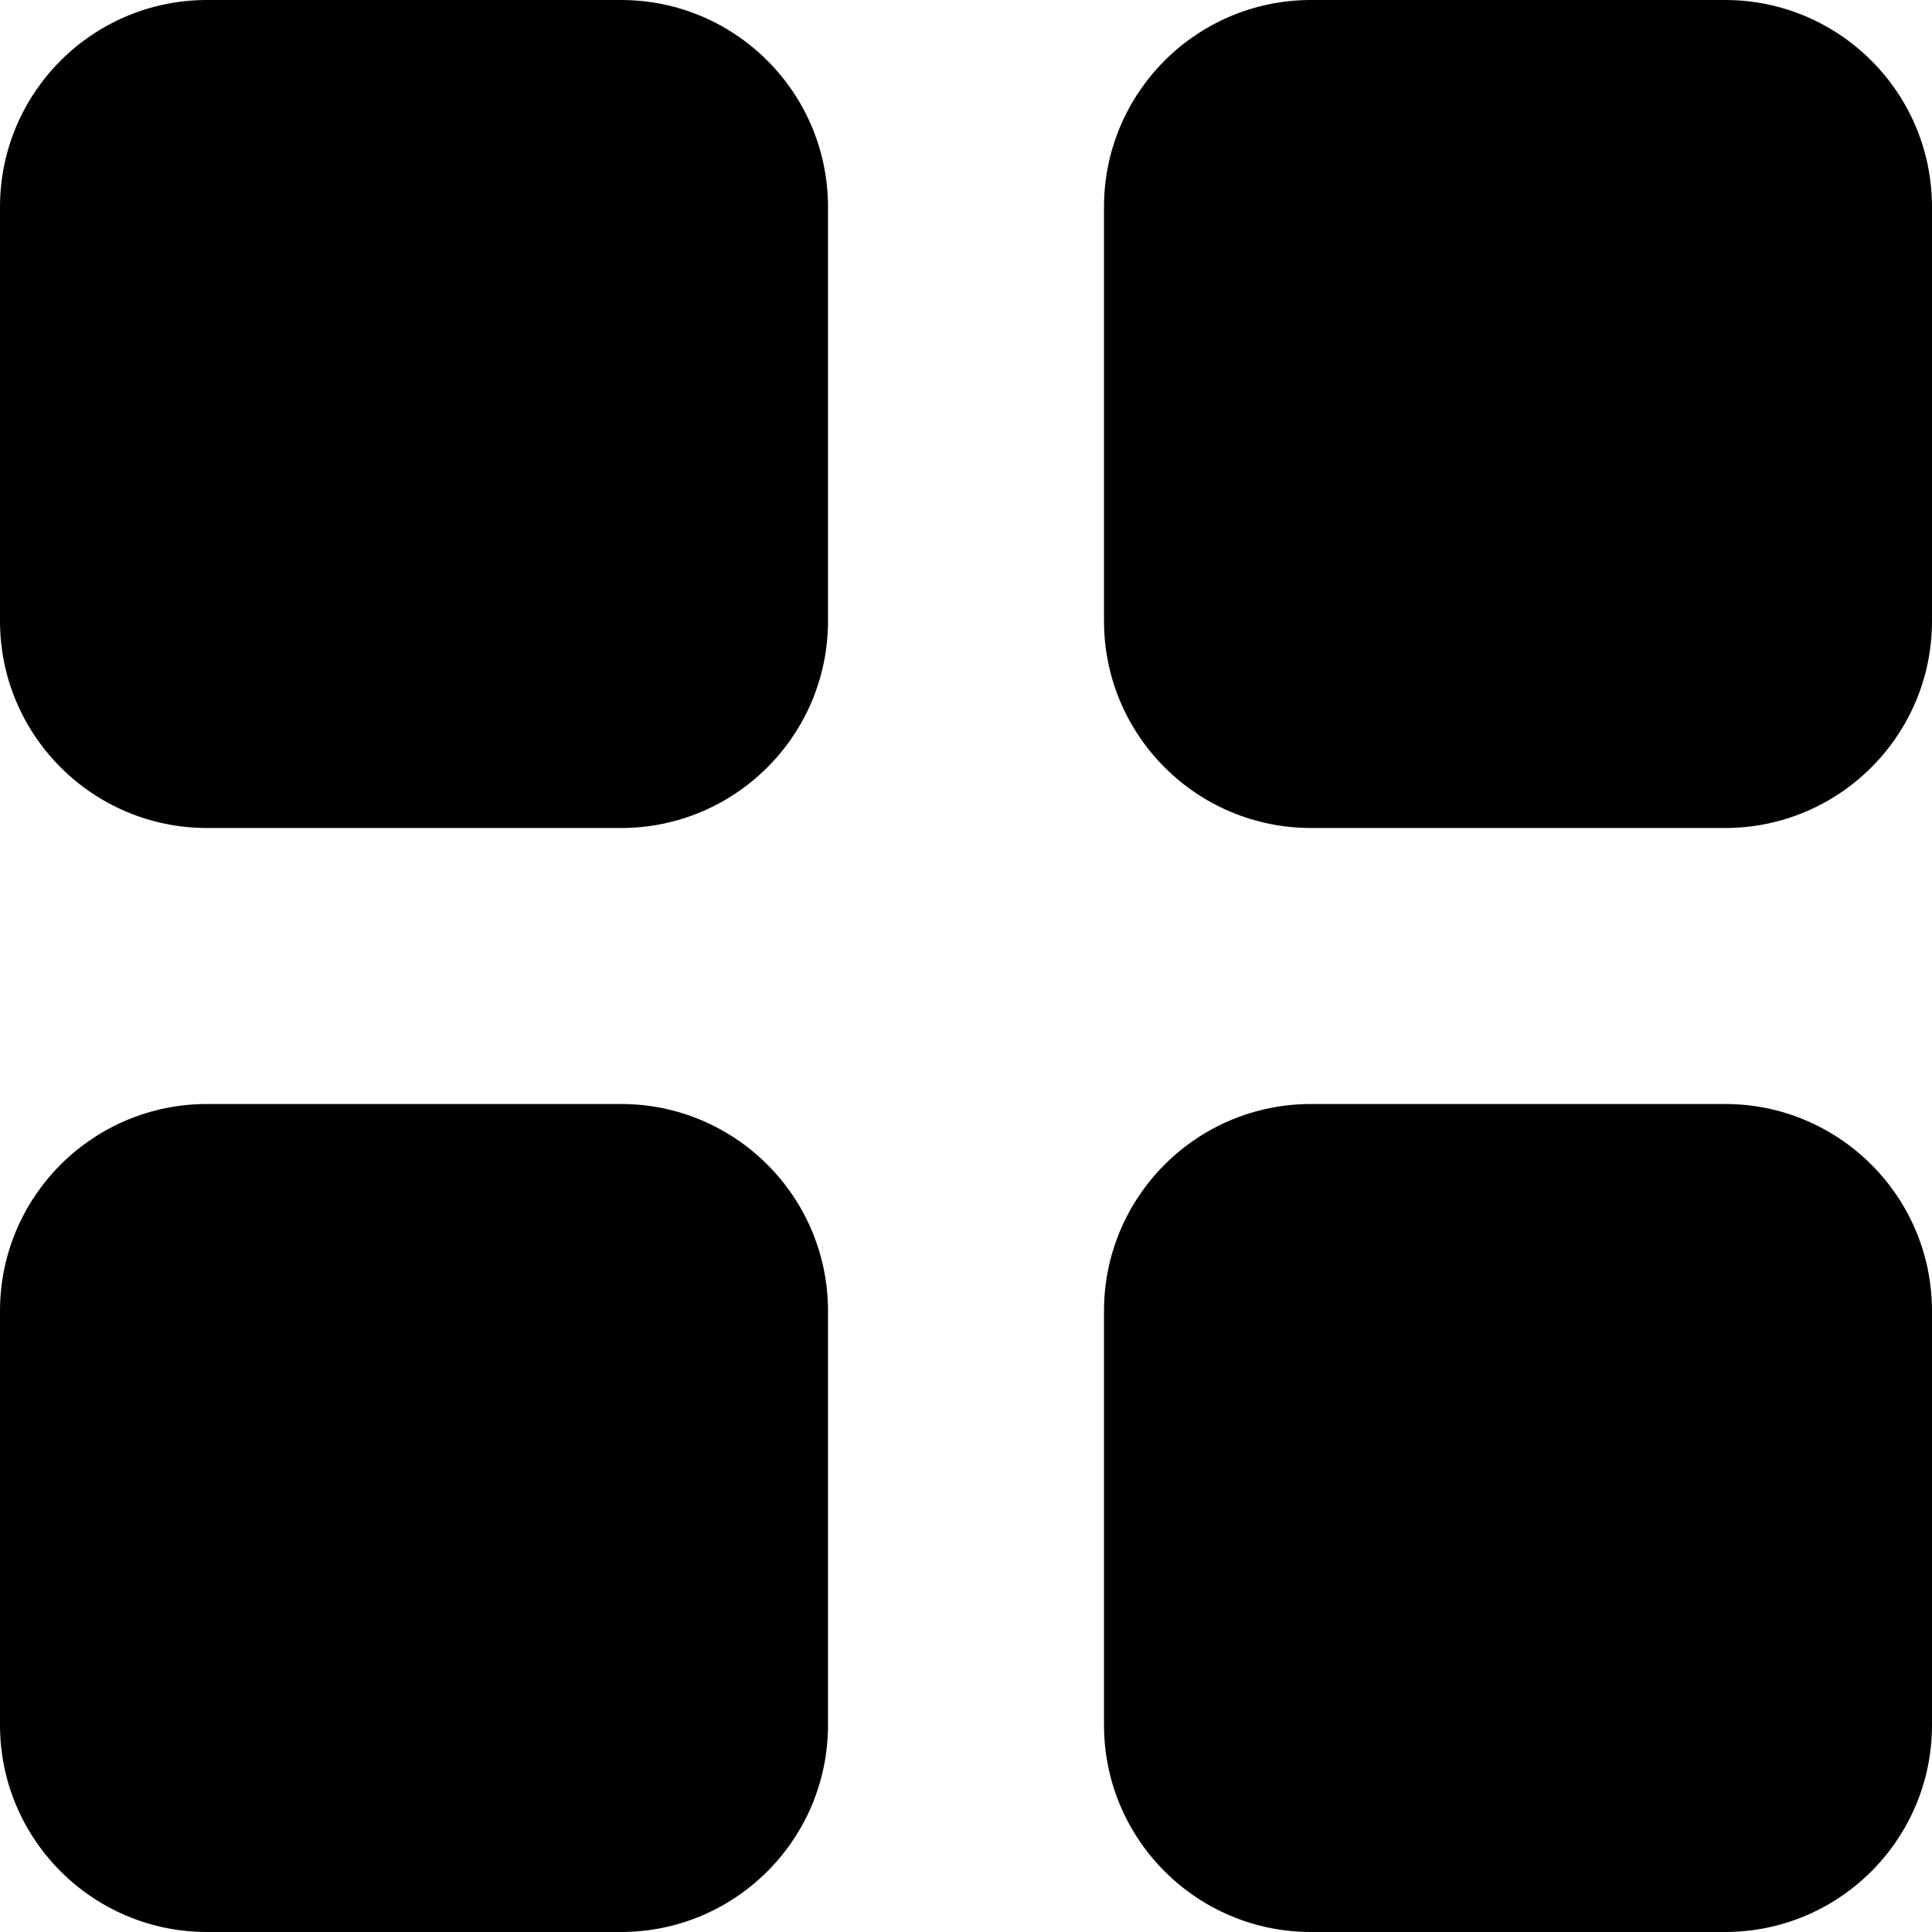
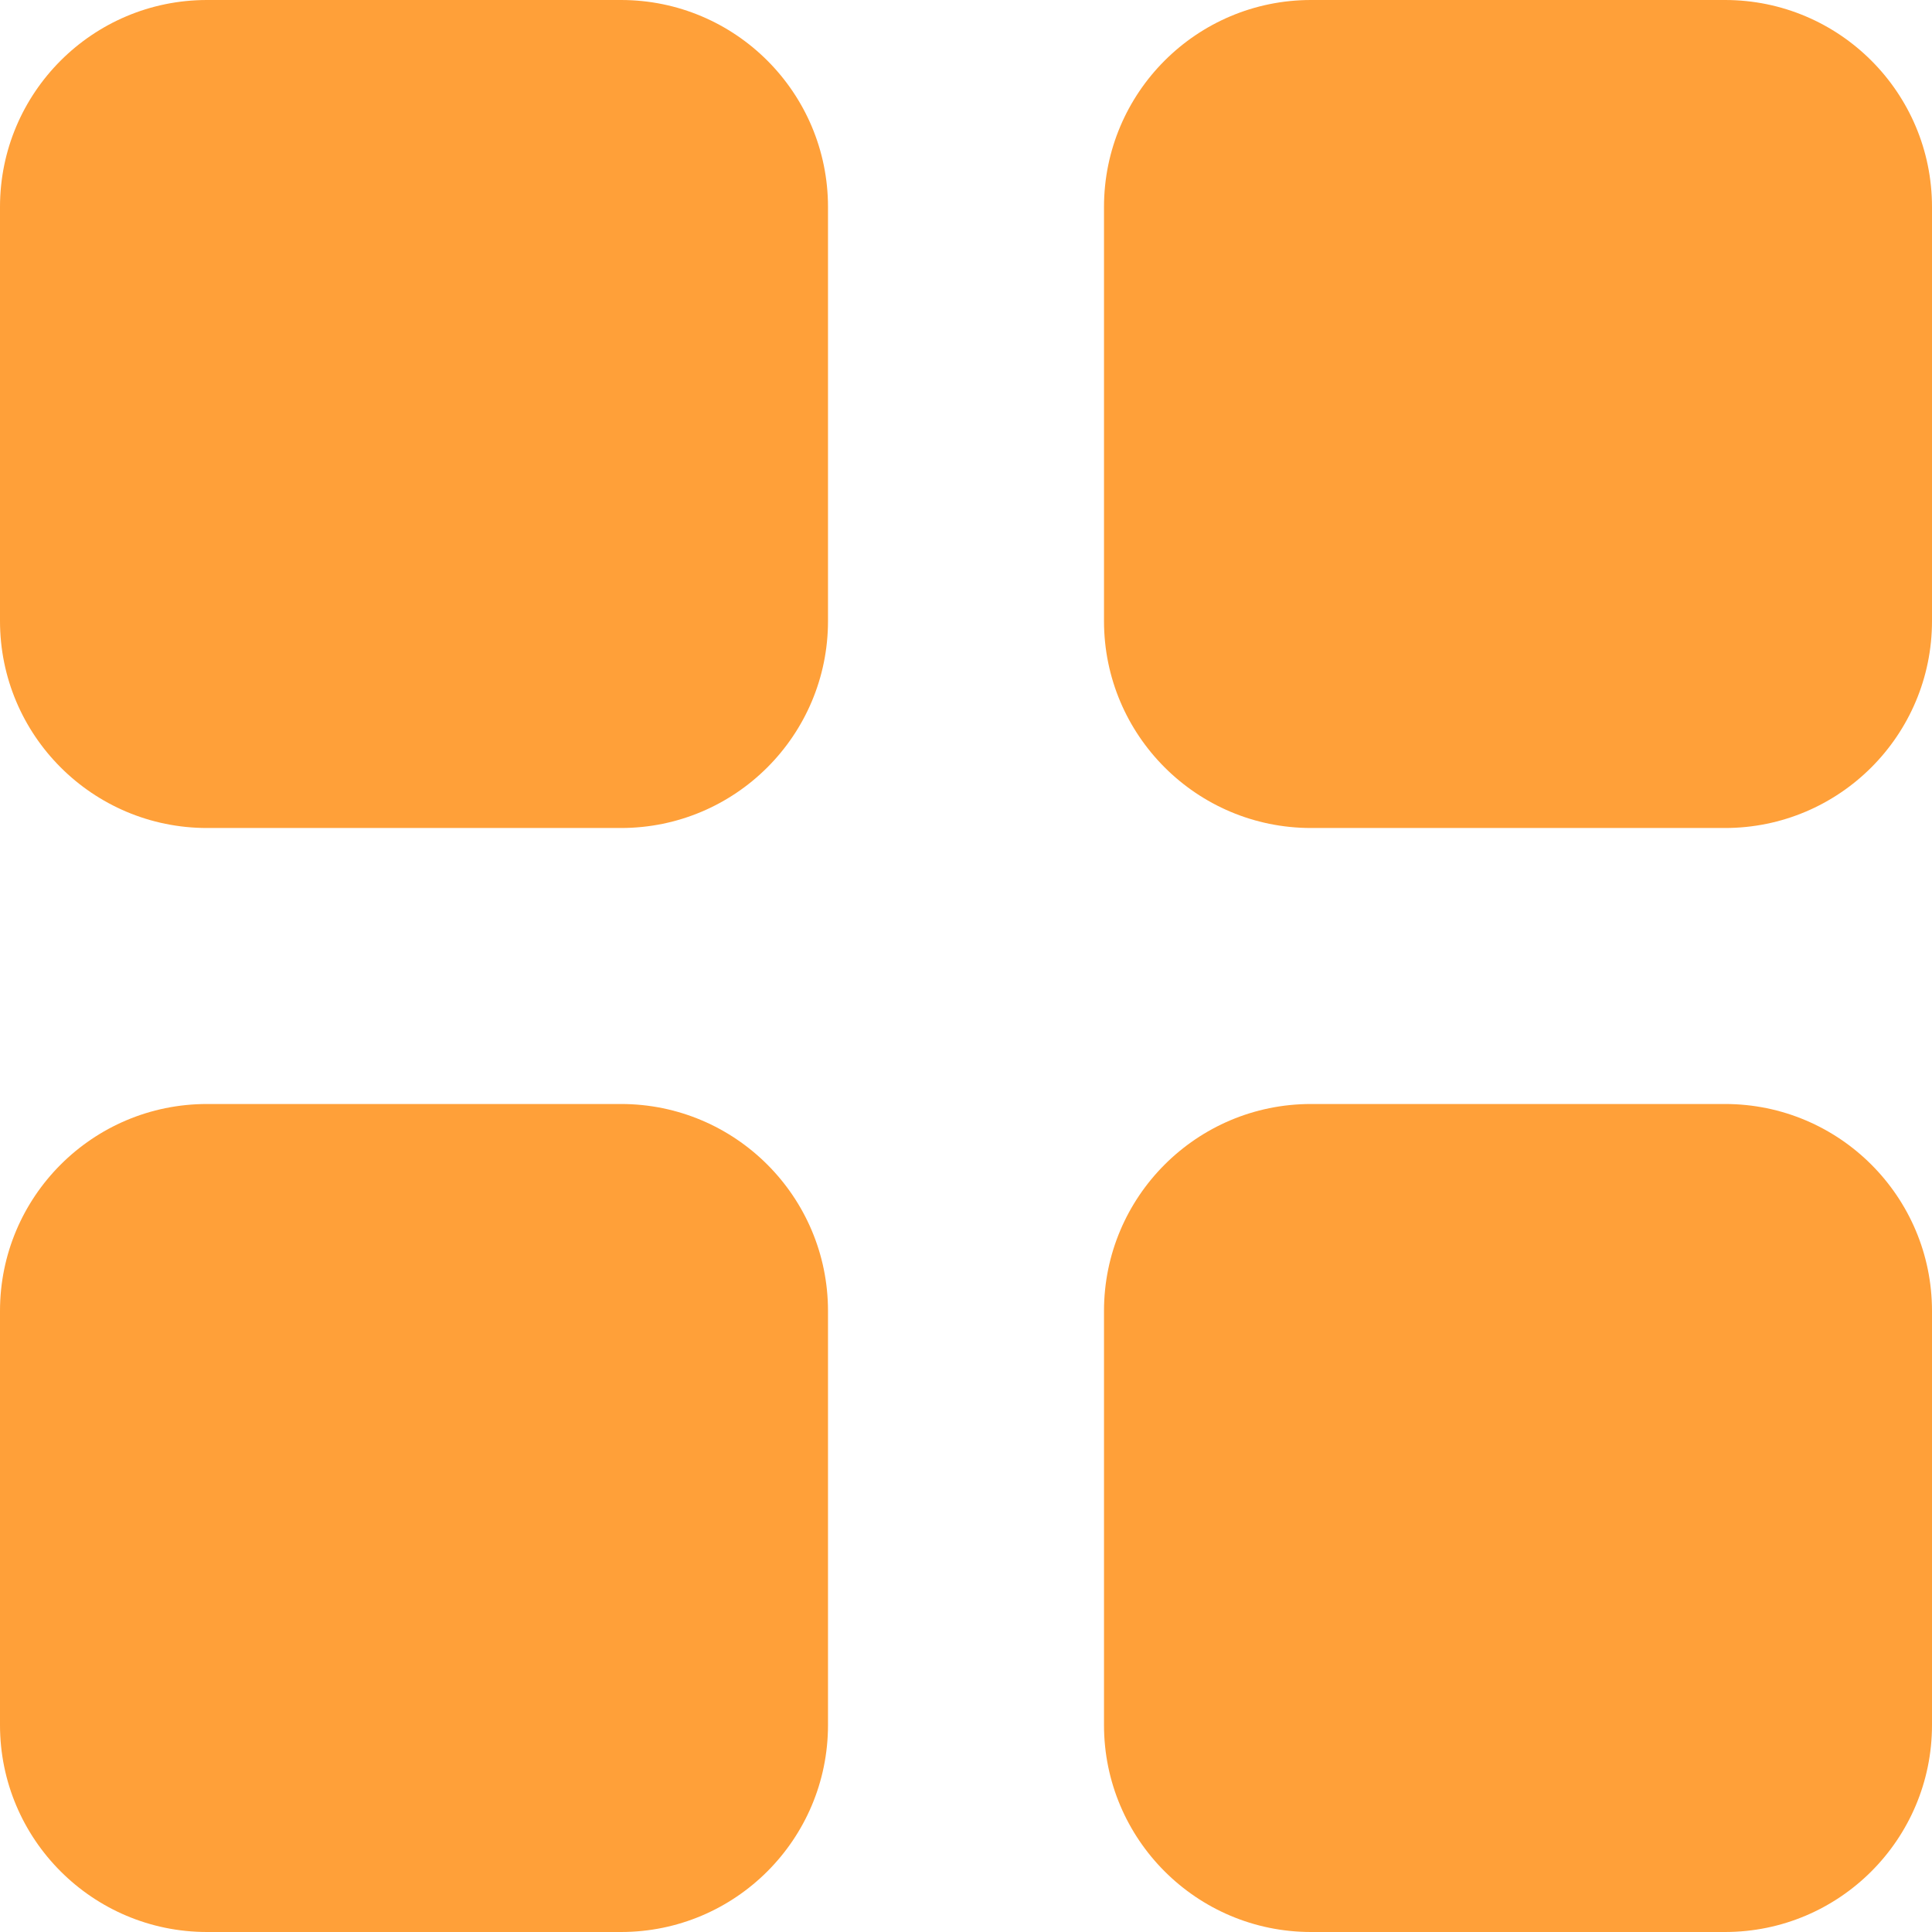
- <svg xmlns="http://www.w3.org/2000/svg" viewBox="0 0 20 20">
+ <svg xmlns="http://www.w3.org/2000/svg" width="22" height="22" viewBox="0 0 20 20">
  <g transform="matrix(1.428571,0,0,1.428571,0,0)">
    <g>
-       <rect width="6" height="6" rx="1.5" transform="translate(0 6) rotate(-90)" style="fill: #000000" />
-       <rect x="8" width="6" height="6" rx="1.5" transform="translate(8 14) rotate(-90)" style="fill: #000000" />
-       <rect y="8" width="6" height="6" rx="1.5" transform="translate(-8 14) rotate(-90)" style="fill: #000000" />
-       <rect x="8" y="8" width="6" height="6" rx="1.5" transform="translate(0 22) rotate(-90)" style="fill: #000000" />
+       <rect width="6" height="6" rx="1.5" transform="translate(0 6) rotate(-90)" style="fill: #FFA039" />
+       <rect x="8" width="6" height="6" rx="1.5" transform="translate(8 14) rotate(-90)" style="fill: #FFA039" />
+       <rect y="8" width="6" height="6" rx="1.5" transform="translate(-8 14) rotate(-90)" style="fill: #FFA039" />
+       <rect x="8" y="8" width="6" height="6" rx="1.5" transform="translate(0 22) rotate(-90)" style="fill: #FFA039" />
    </g>
  </g>
</svg>
